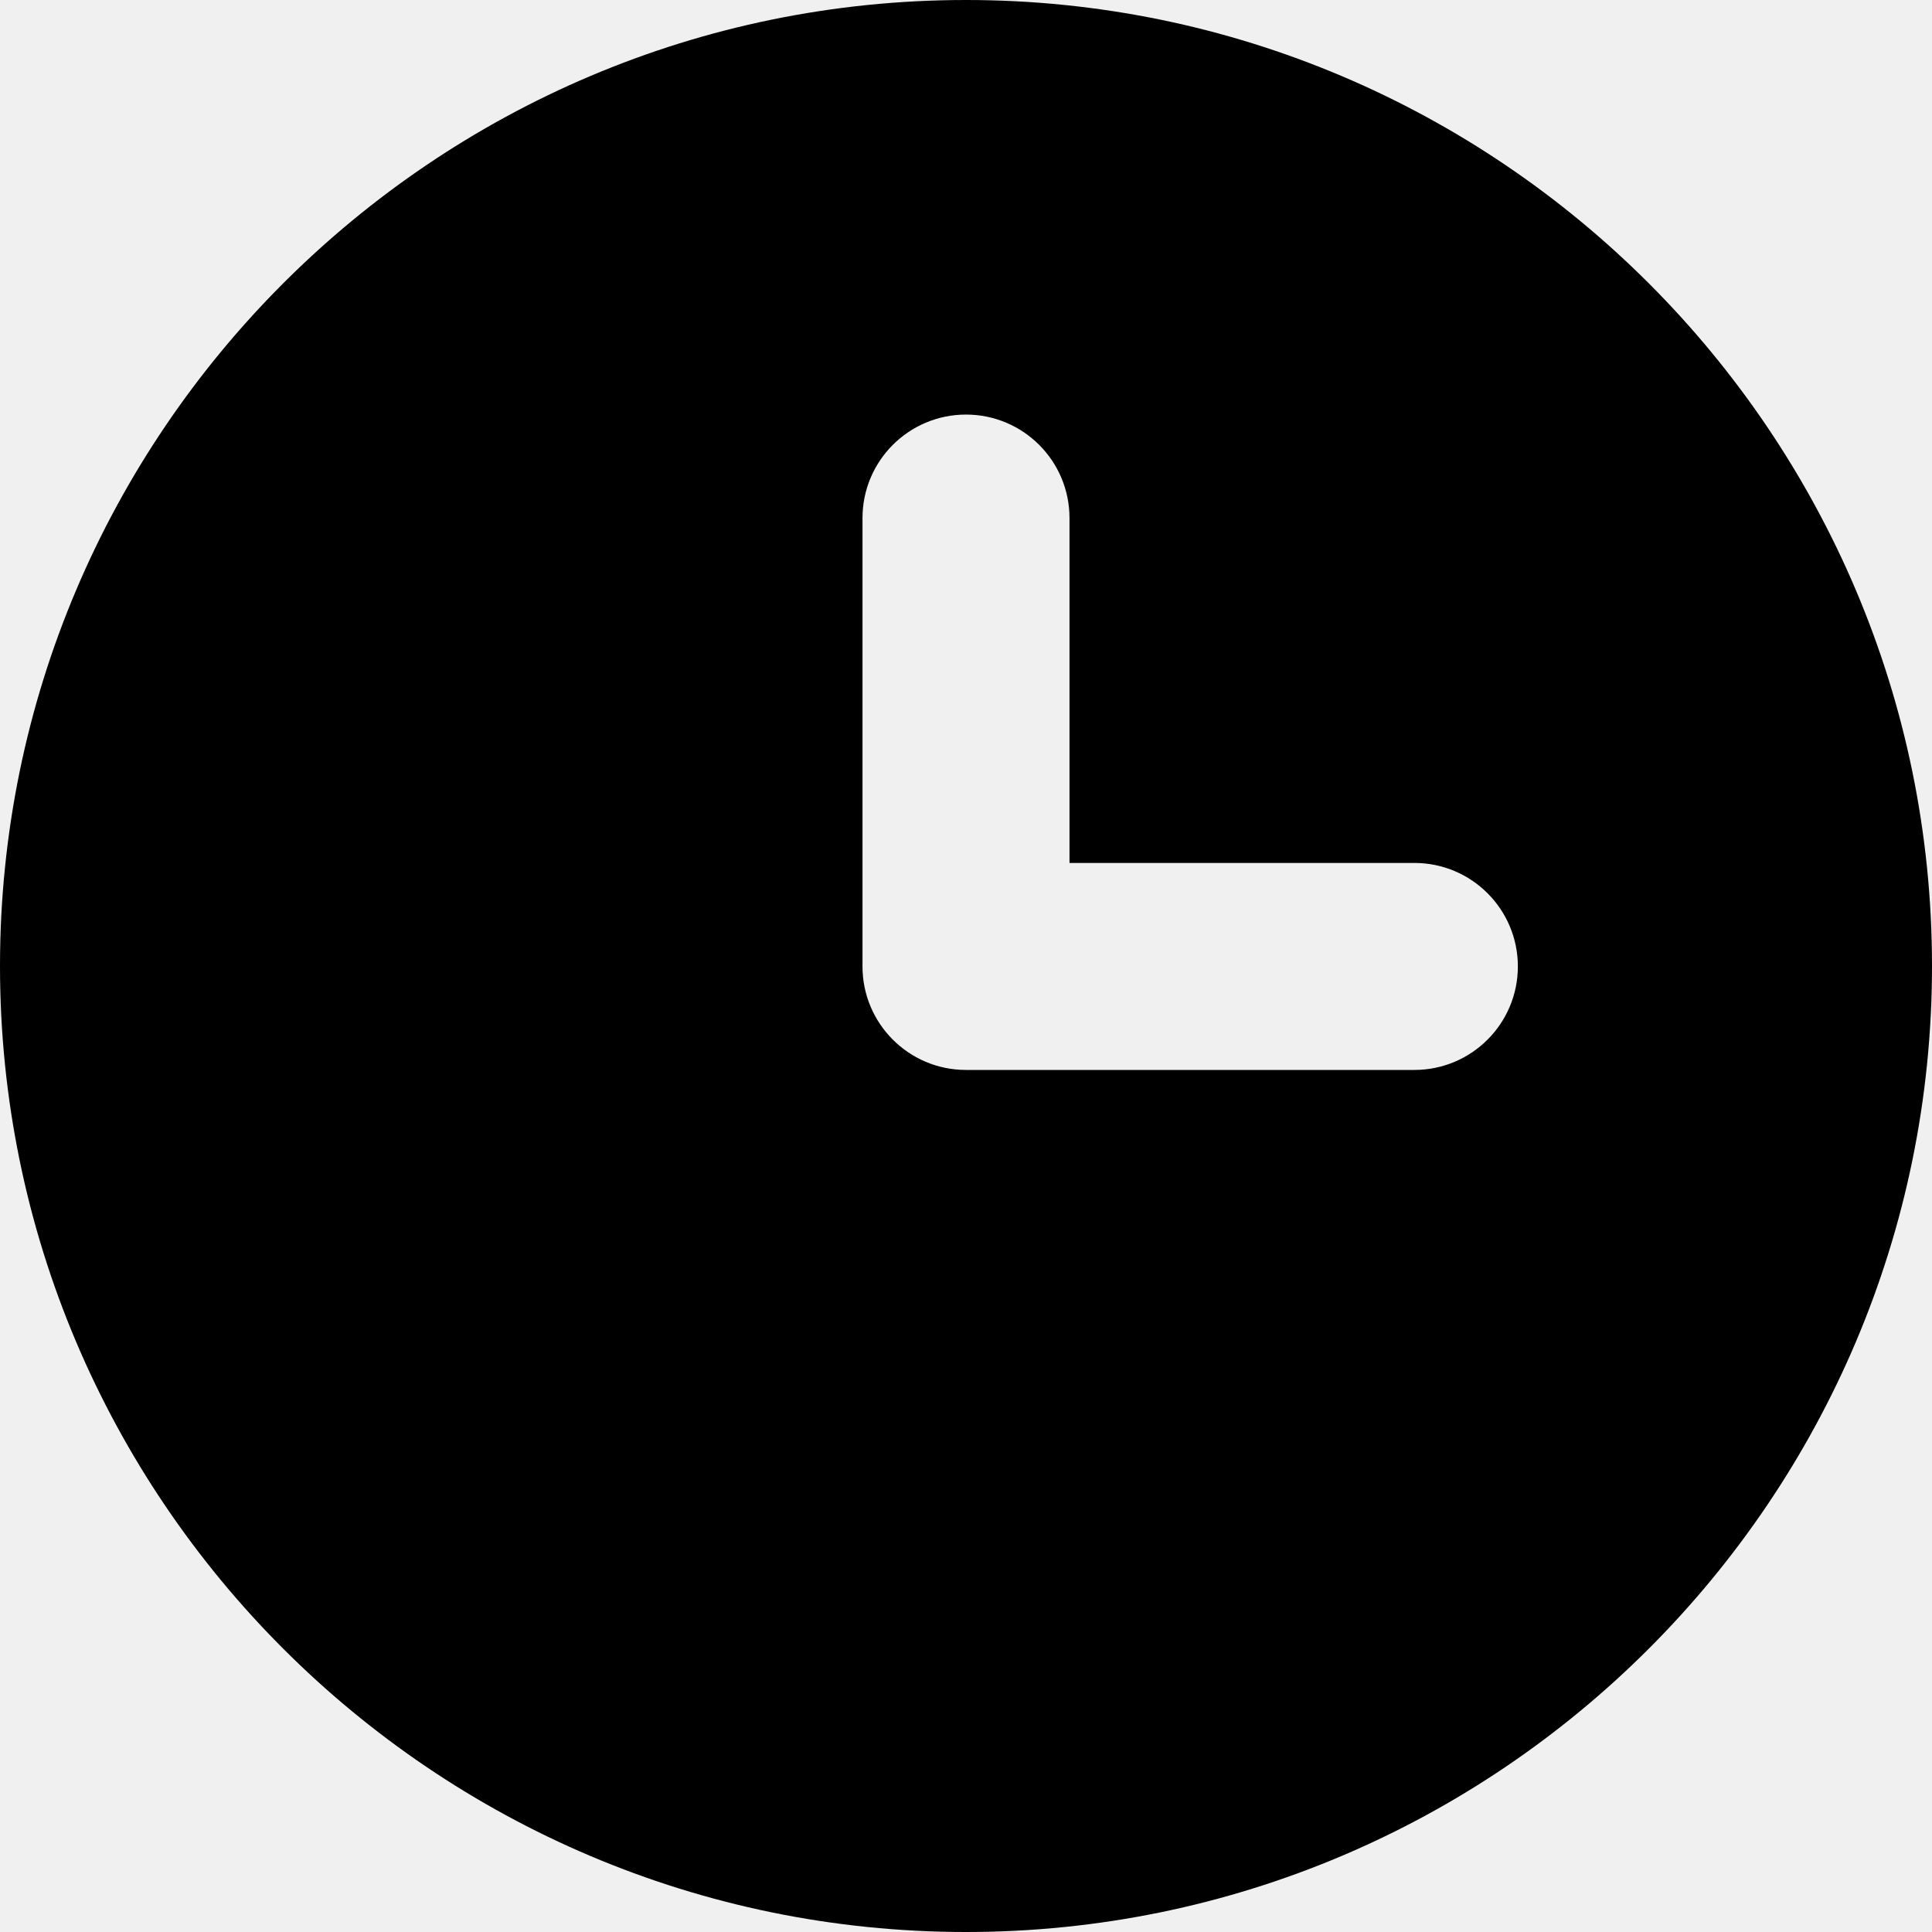
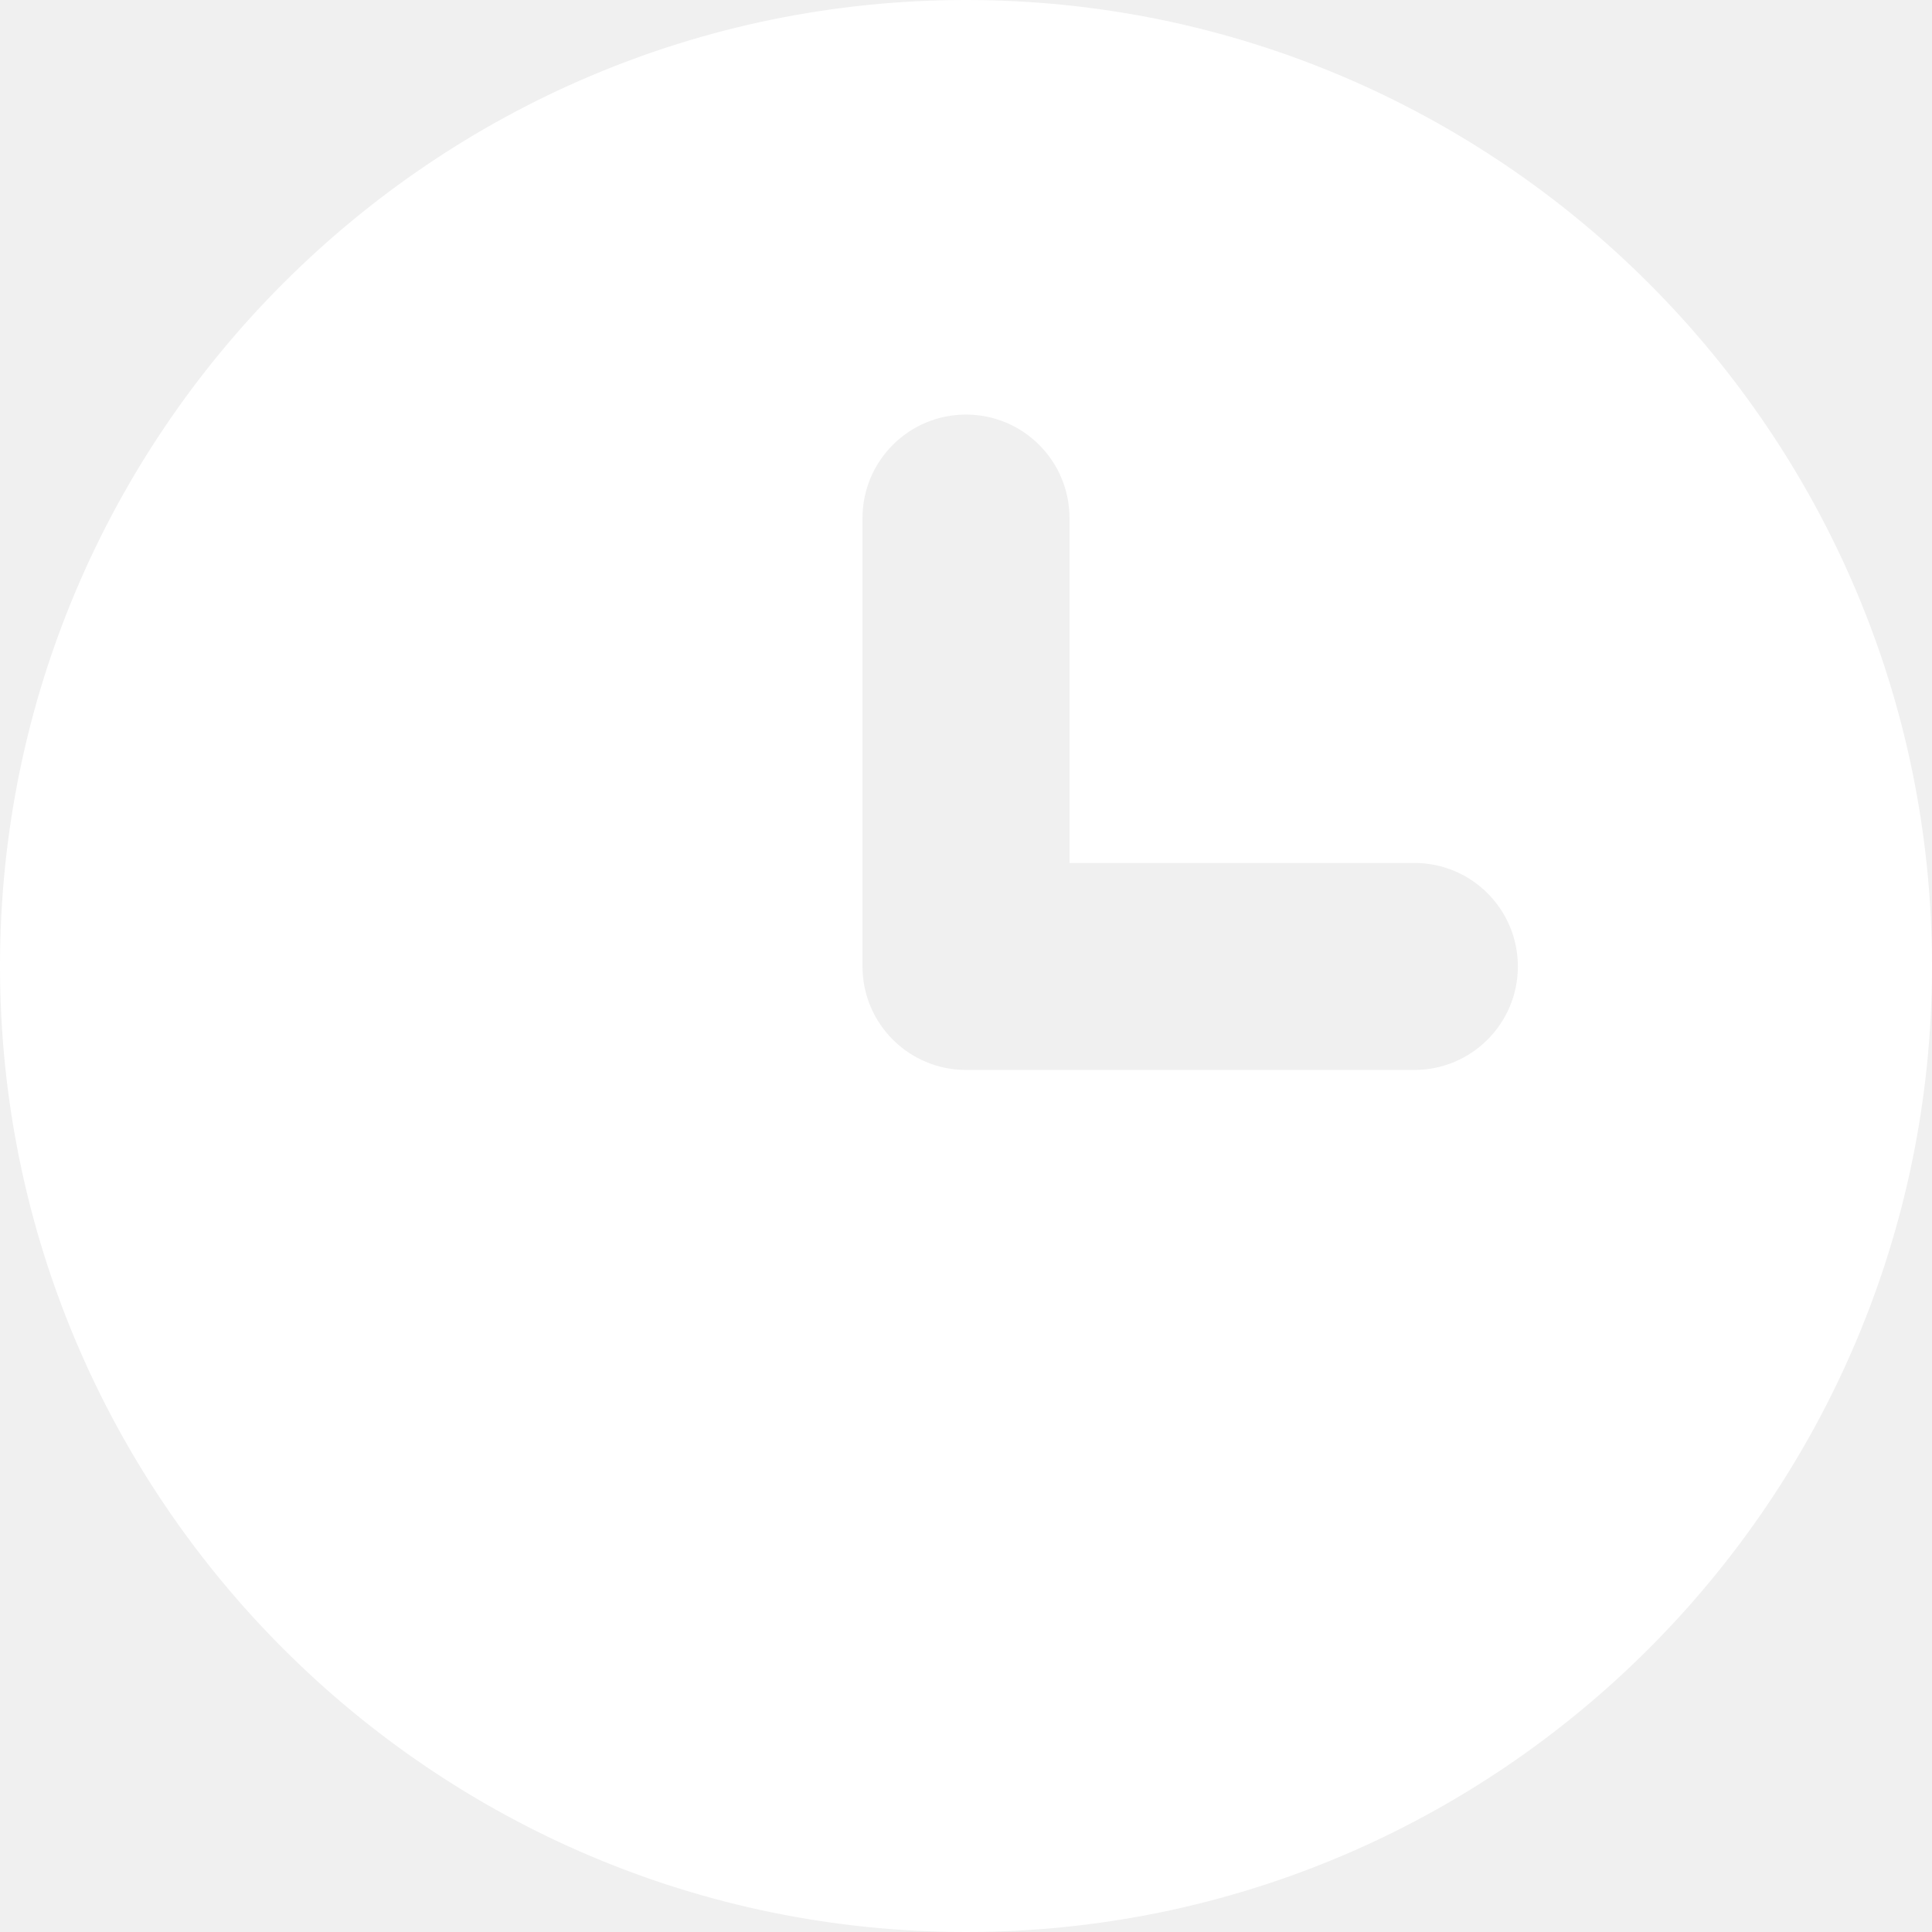
- <svg xmlns="http://www.w3.org/2000/svg" fill="#000000" height="800px" width="800px" version="1.1" id="Layer_1" viewBox="0 0 512 512" xml:space="preserve">
+ <svg xmlns="http://www.w3.org/2000/svg" fill="#fff" height="30px" width="30px" version="1.1" id="Layer_1" viewBox="0 0 512 512" xml:space="preserve">
  <g>
    <g>
      <path d="M256,0C114.842,0,0,114.842,0,256s114.842,256,256,256s256-114.842,256-256S397.158,0,256,0z M374.821,283.546H256    c-15.148,0-27.429-12.283-27.429-27.429V137.295c0-15.148,12.281-27.429,27.429-27.429s27.429,12.281,27.429,27.429v91.394h91.392    c15.148,0,27.429,12.279,27.429,27.429C402.249,271.263,389.968,283.546,374.821,283.546z" />
    </g>
  </g>
</svg>
